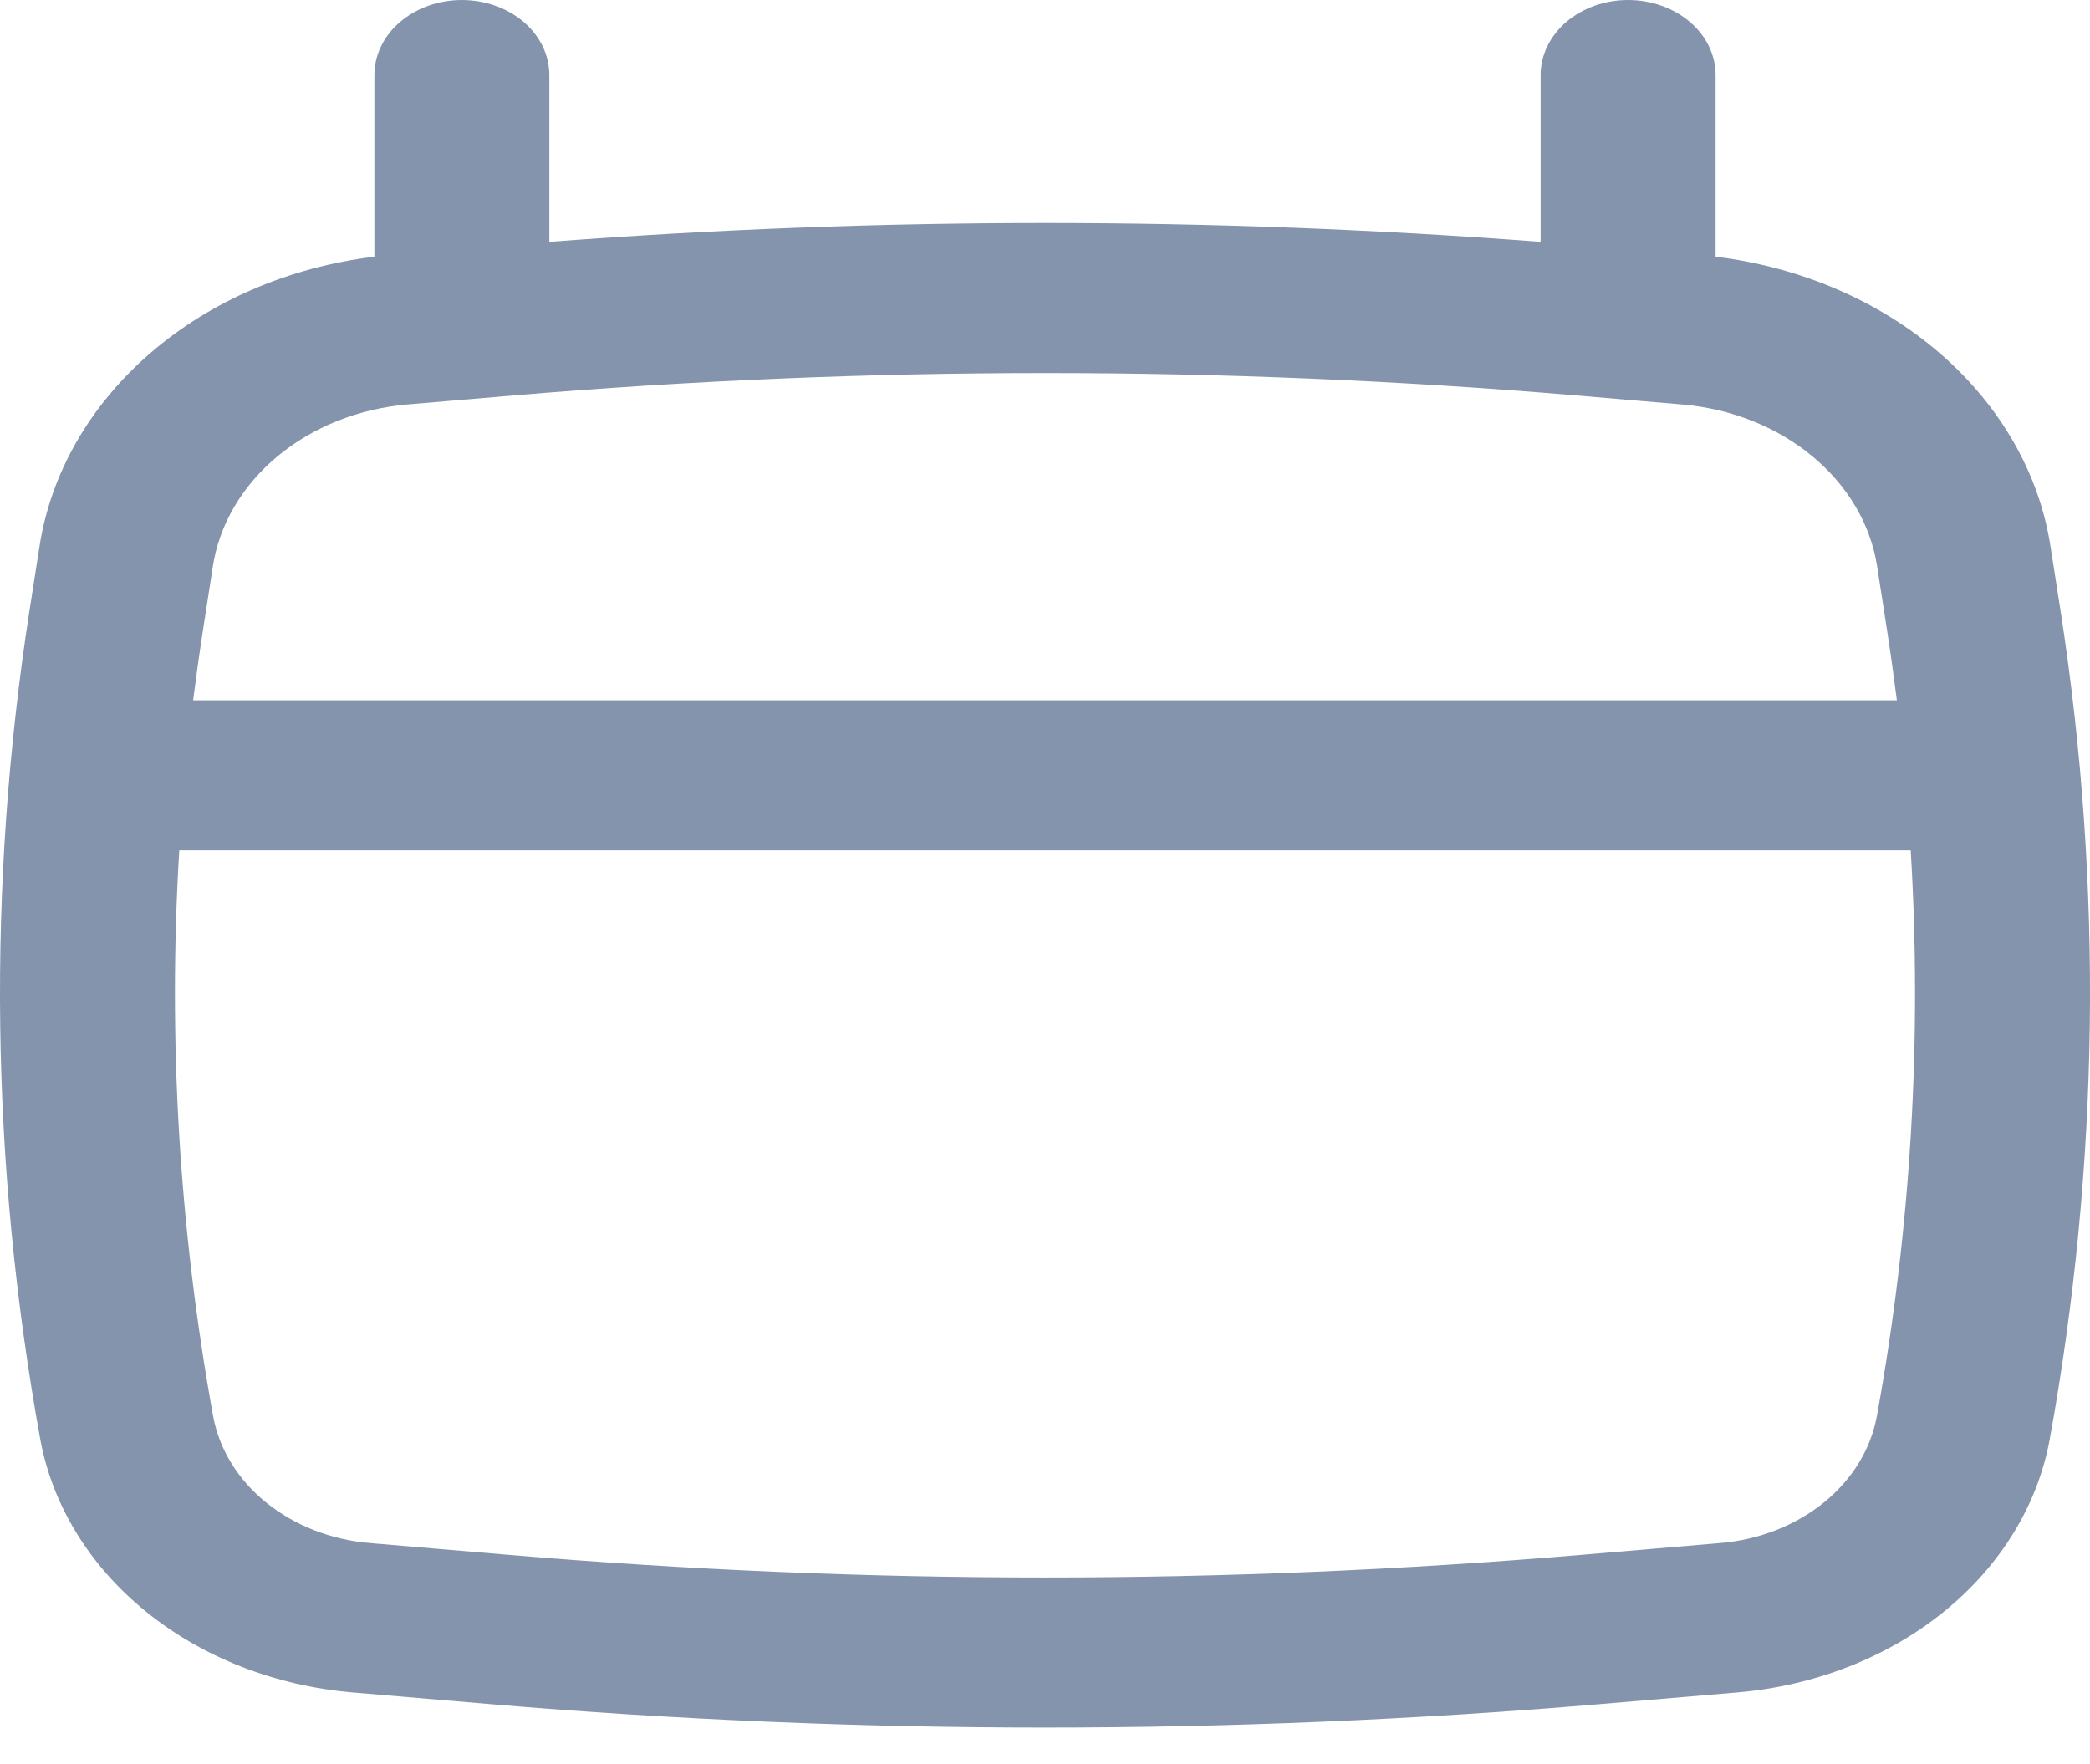
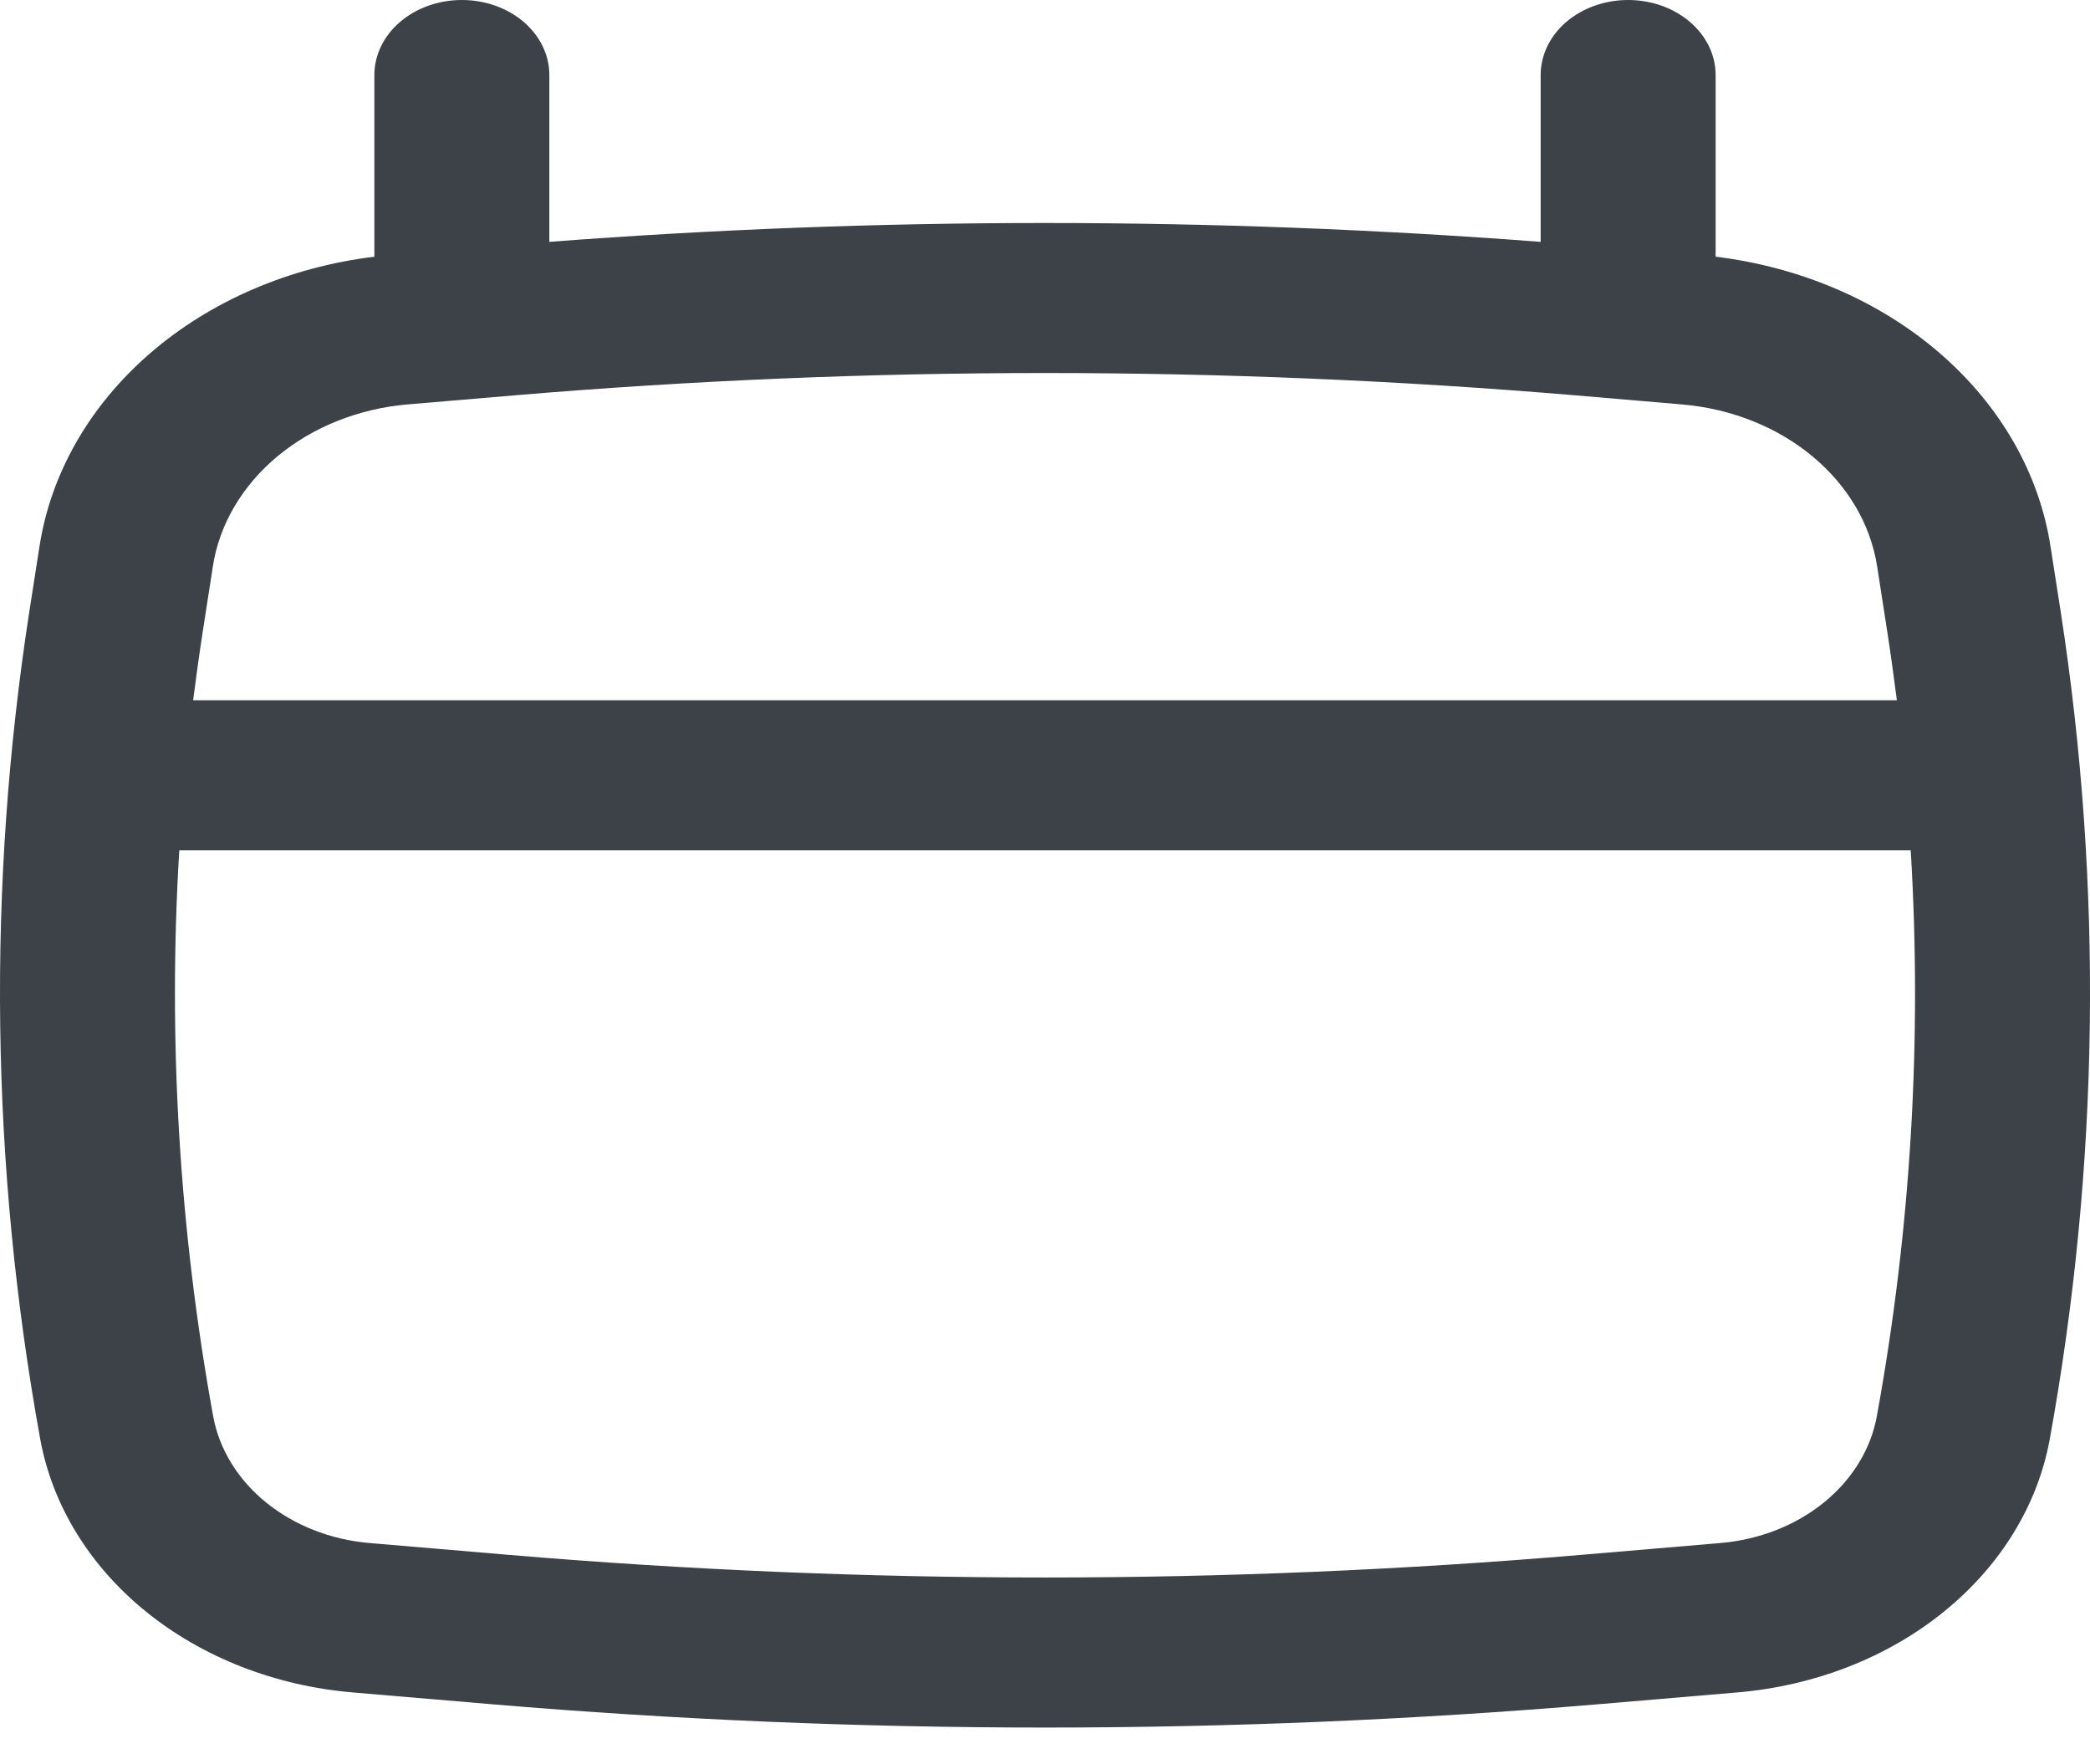
<svg xmlns="http://www.w3.org/2000/svg" width="32" height="27" viewBox="0 0 32 27" fill="none">
-   <path id="calendario" fill-rule="evenodd" clip-rule="evenodd" d="M7.072 0C7.427 0 7.767 0.121 8.019 0.336C8.27 0.552 8.411 0.844 8.411 1.149V3.703C13.46 3.318 18.54 3.318 23.589 3.703V1.149C23.589 0.844 23.73 0.552 23.981 0.336C24.233 0.121 24.573 0 24.928 0C25.284 0 25.624 0.121 25.875 0.336C26.127 0.552 26.268 0.844 26.268 1.149V3.93C27.57 4.089 28.777 4.608 29.703 5.41C30.629 6.212 31.224 7.251 31.396 8.37L31.552 9.37C32.202 13.576 32.144 17.84 31.384 22.034C31.2 23.043 30.631 23.972 29.765 24.674C28.9 25.376 27.787 25.811 26.602 25.912L24.471 26.093C18.837 26.569 13.162 26.569 7.529 26.093L5.398 25.912C4.213 25.811 3.1 25.376 2.234 24.674C1.369 23.972 0.8 23.043 0.616 22.034C-0.145 17.841 -0.201 13.577 0.448 9.37L0.604 8.37C0.776 7.251 1.371 6.212 2.297 5.41C3.223 4.608 4.43 4.089 5.732 3.93V1.149C5.732 0.844 5.873 0.552 6.125 0.336C6.376 0.121 6.716 0 7.072 0ZM7.866 6.054C13.277 5.597 18.723 5.597 24.134 6.054L25.75 6.192C27.298 6.323 28.535 7.35 28.741 8.672L28.896 9.672C28.95 10.021 28.998 10.371 29.043 10.721H2.957C3.002 10.371 3.05 10.021 3.104 9.672L3.259 8.672C3.358 8.03 3.708 7.435 4.251 6.984C4.794 6.534 5.498 6.254 6.25 6.191L7.866 6.054ZM2.745 13.019C2.569 15.913 2.743 18.816 3.263 21.68C3.355 22.186 3.64 22.652 4.074 23.004C4.508 23.356 5.066 23.575 5.661 23.625L7.791 23.806C13.25 24.268 18.75 24.268 24.209 23.806L26.339 23.625C26.934 23.575 27.492 23.356 27.926 23.004C28.36 22.652 28.645 22.186 28.737 21.68C29.259 18.813 29.43 15.91 29.255 13.019H2.745Z" fill="hsl(218, 20%, 60%)" />
+   <path id="calendario" fill-rule="evenodd" clip-rule="evenodd" d="M7.072 0C7.427 0 7.767 0.121 8.019 0.336C8.27 0.552 8.411 0.844 8.411 1.149V3.703C13.46 3.318 18.54 3.318 23.589 3.703V1.149C23.589 0.844 23.73 0.552 23.981 0.336C24.233 0.121 24.573 0 24.928 0C25.284 0 25.624 0.121 25.875 0.336C26.127 0.552 26.268 0.844 26.268 1.149V3.93C27.57 4.089 28.777 4.608 29.703 5.41C30.629 6.212 31.224 7.251 31.396 8.37L31.552 9.37C32.202 13.576 32.144 17.84 31.384 22.034C31.2 23.043 30.631 23.972 29.765 24.674C28.9 25.376 27.787 25.811 26.602 25.912L24.471 26.093C18.837 26.569 13.162 26.569 7.529 26.093L5.398 25.912C4.213 25.811 3.1 25.376 2.234 24.674C1.369 23.972 0.8 23.043 0.616 22.034C-0.145 17.841 -0.201 13.577 0.448 9.37L0.604 8.37C0.776 7.251 1.371 6.212 2.297 5.41C3.223 4.608 4.43 4.089 5.732 3.93V1.149C5.732 0.844 5.873 0.552 6.125 0.336C6.376 0.121 6.716 0 7.072 0ZM7.866 6.054C13.277 5.597 18.723 5.597 24.134 6.054L25.75 6.192C27.298 6.323 28.535 7.35 28.741 8.672L28.896 9.672C28.95 10.021 28.998 10.371 29.043 10.721H2.957C3.002 10.371 3.05 10.021 3.104 9.672L3.259 8.672C3.358 8.03 3.708 7.435 4.251 6.984C4.794 6.534 5.498 6.254 6.25 6.191L7.866 6.054ZM2.745 13.019C2.569 15.913 2.743 18.816 3.263 21.68C3.355 22.186 3.64 22.652 4.074 23.004C4.508 23.356 5.066 23.575 5.661 23.625L7.791 23.806C13.25 24.268 18.75 24.268 24.209 23.806L26.339 23.625C26.934 23.575 27.492 23.356 27.926 23.004C28.36 22.652 28.645 22.186 28.737 21.68C29.259 18.813 29.43 15.91 29.255 13.019H2.745Z" fill="hsl(217, 8%, 26%)" />
</svg>
